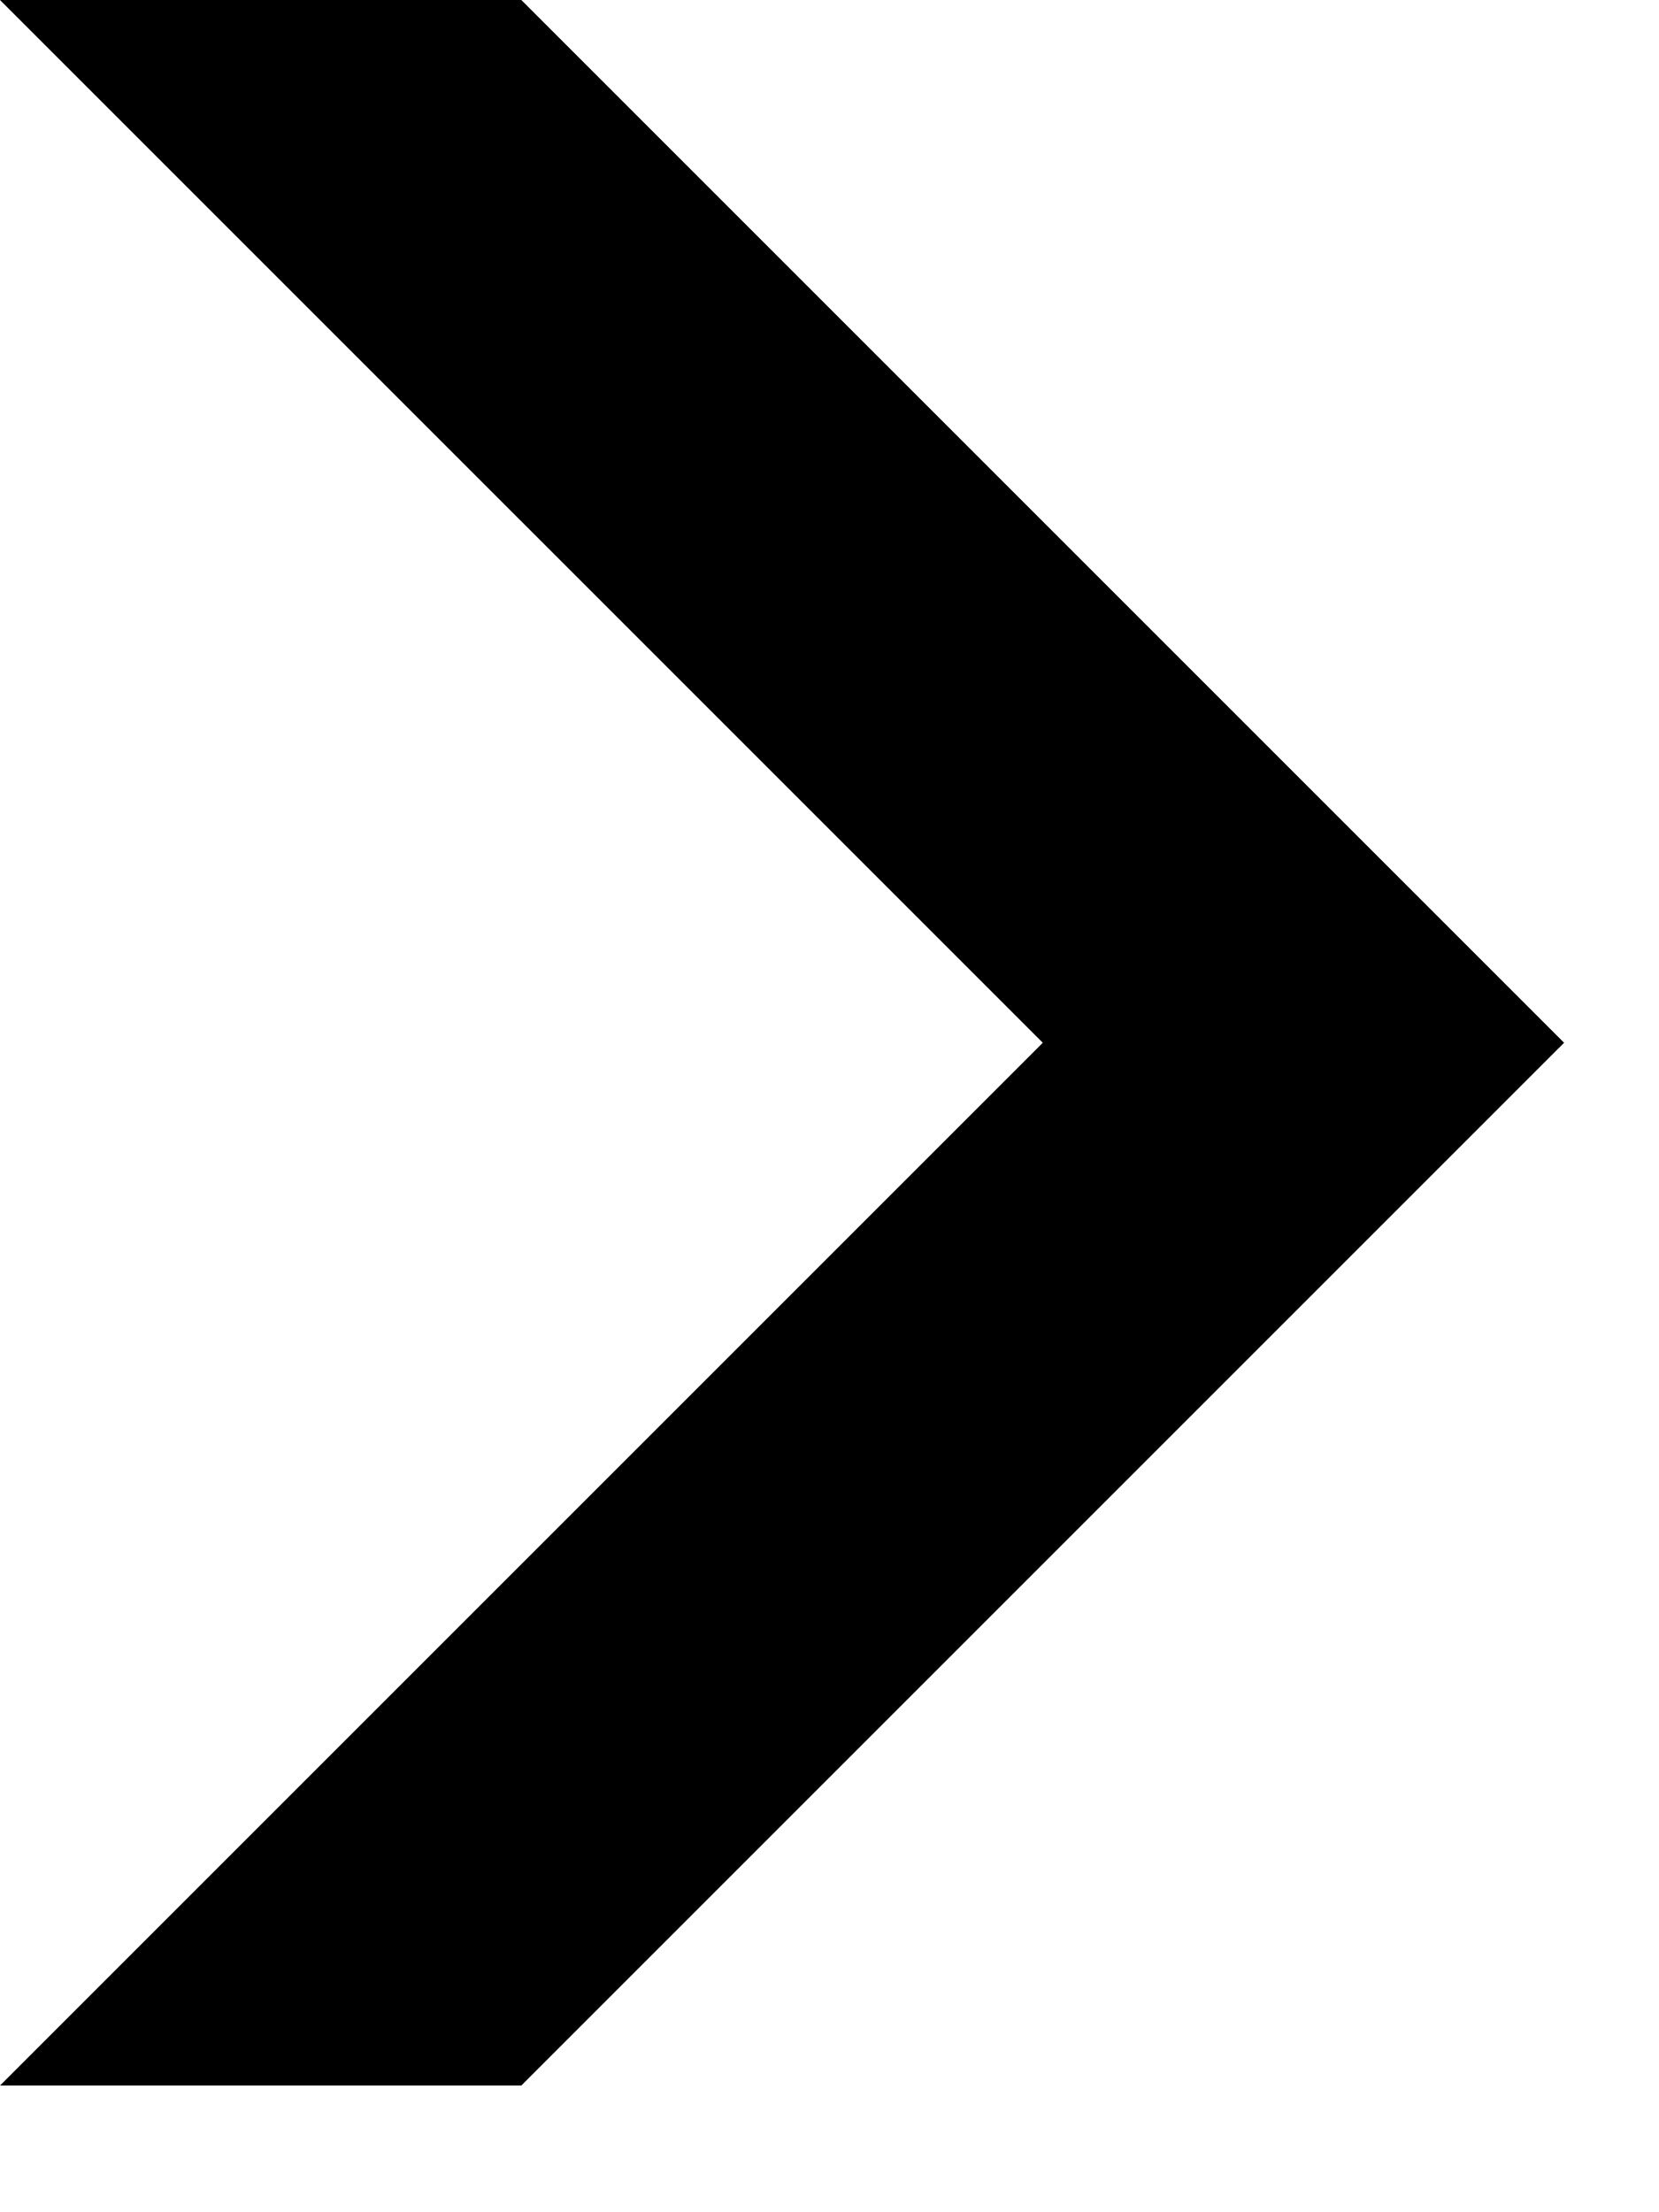
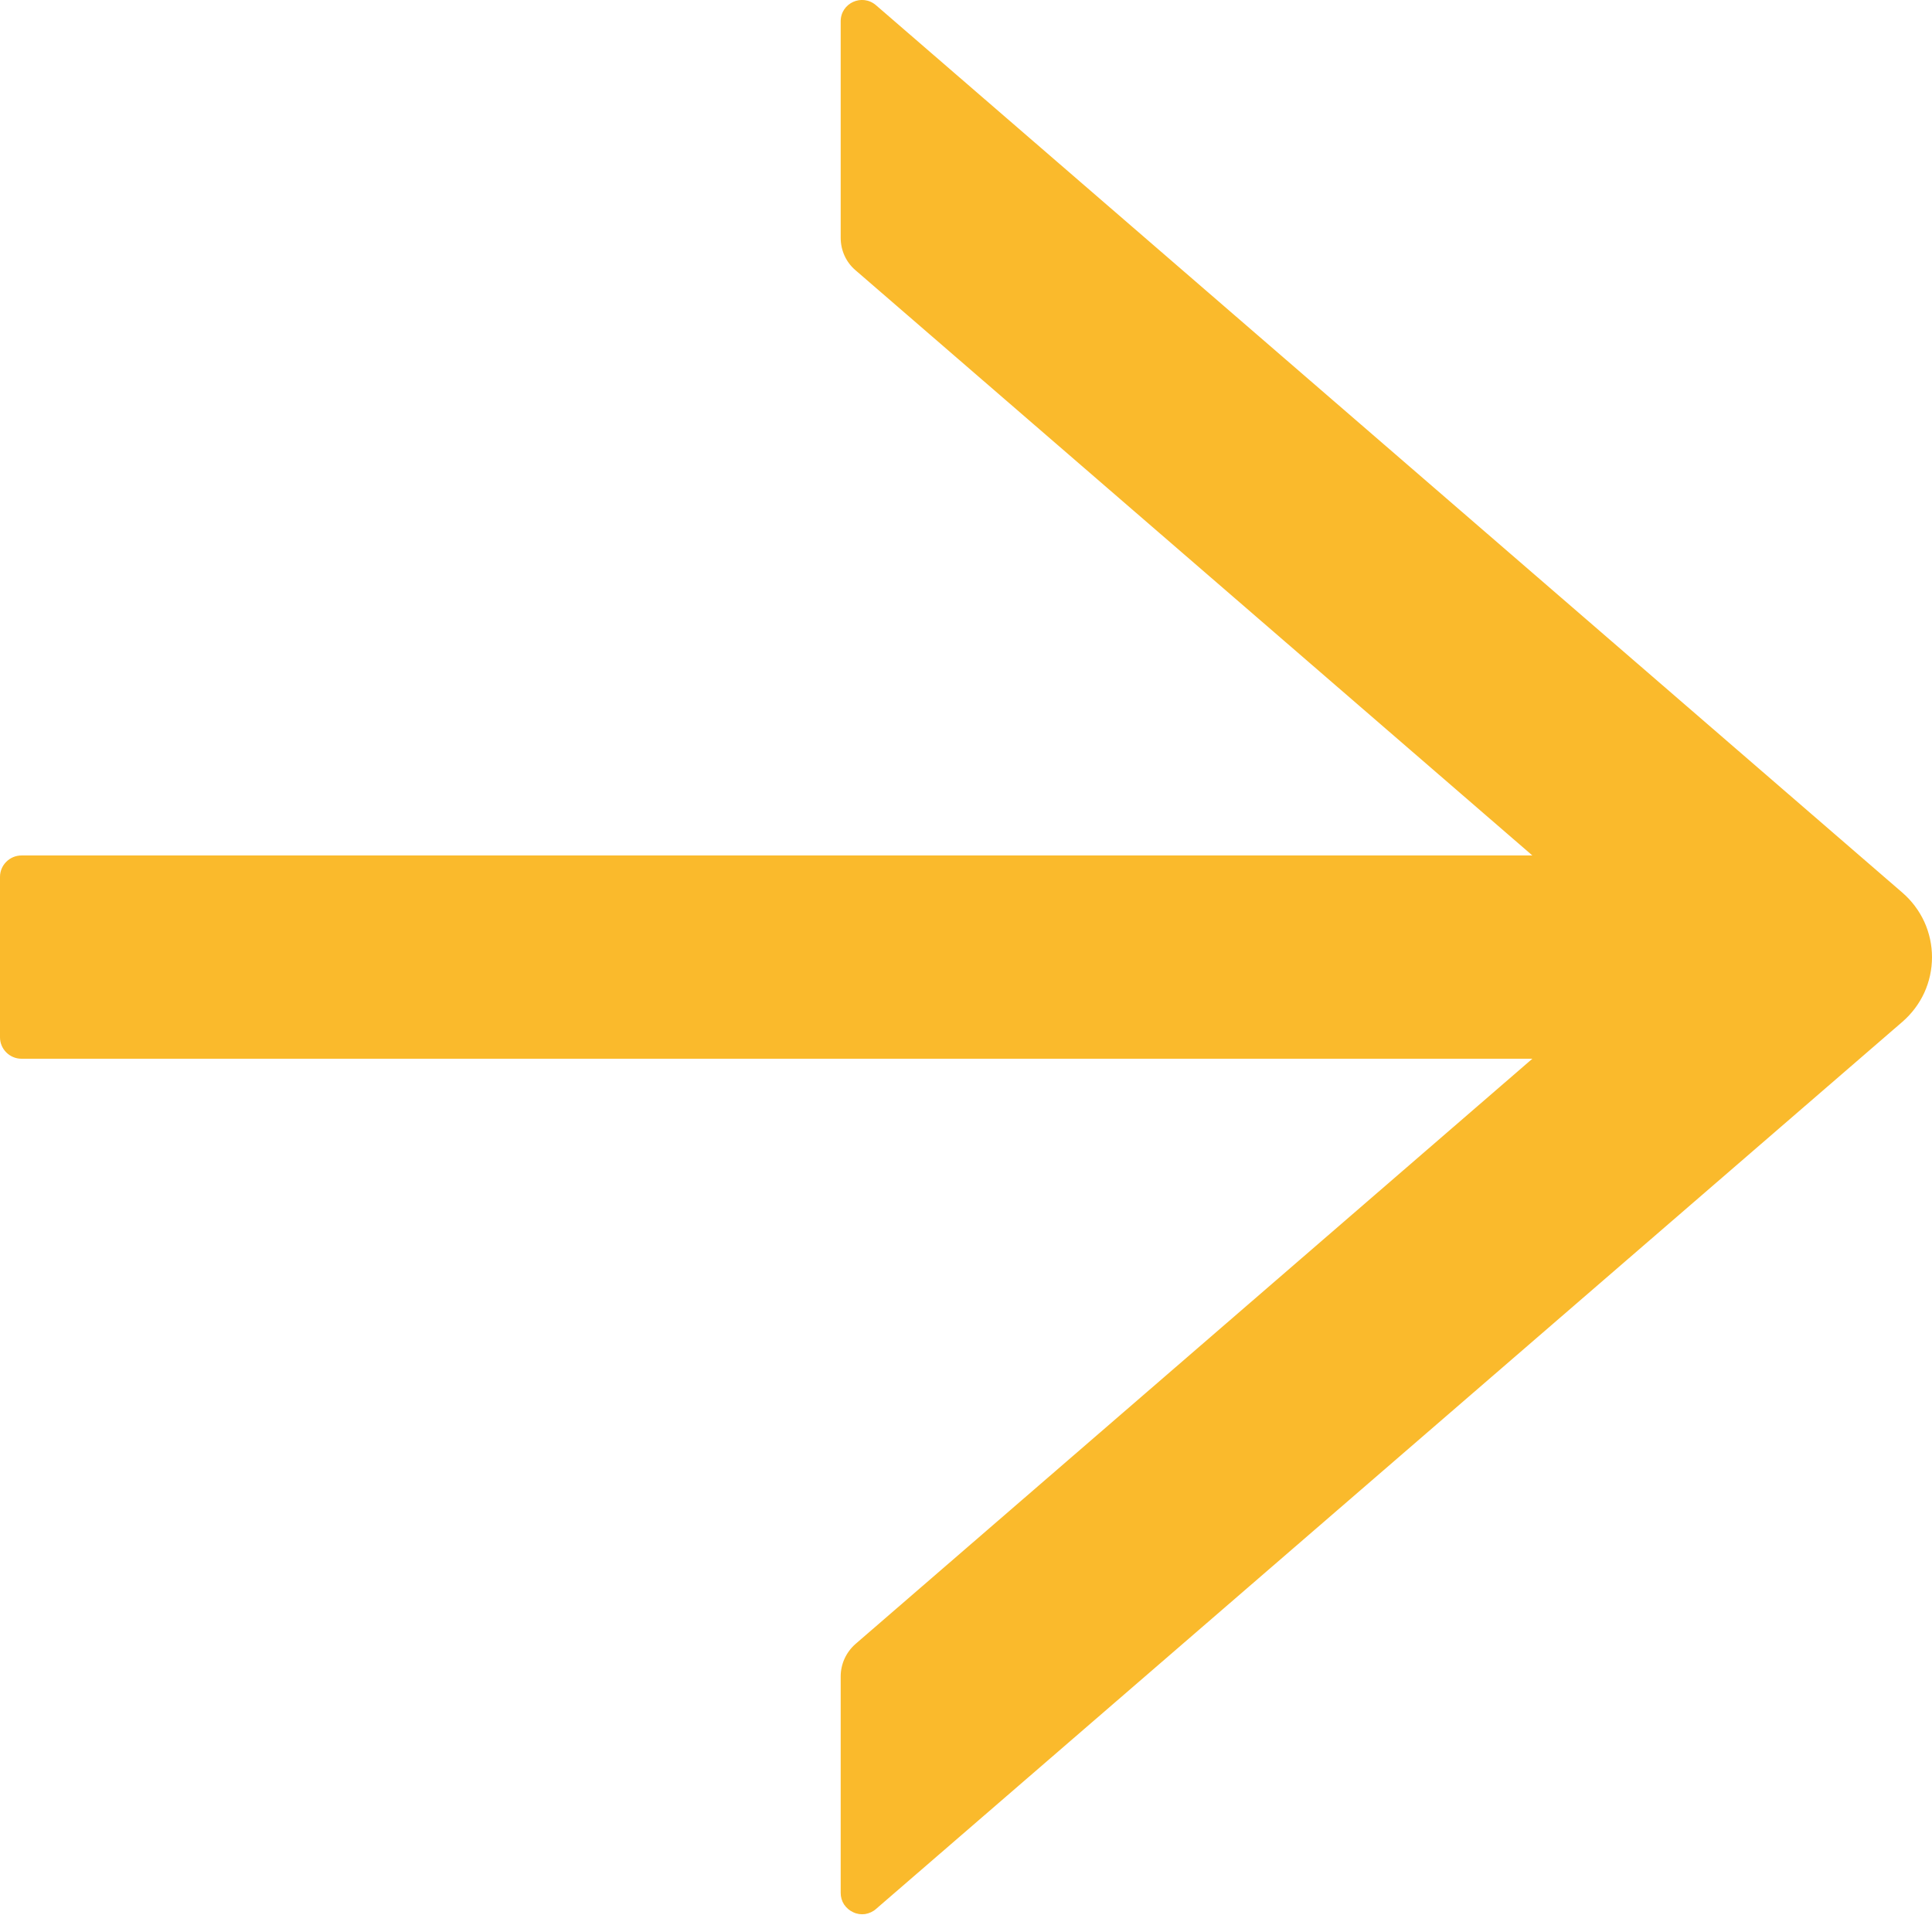
- <svg xmlns="http://www.w3.org/2000/svg" width="9" height="12" viewBox="0 0 9 12" fill="currentColor">
-   <path d="M1.07108e-07 1.23978e-05L5.657 5.657L0 11.314L2.828 11.314L8.485 5.657L2.828 1.23978e-05H1.07108e-07Z" />
+ <svg xmlns="http://www.w3.org/2000/svg" width="14" height="14" viewBox="0 0 14 14" fill="none">
+   <path d="M6.348 0.038L13.786 6.469C13.853 6.527 13.907 6.599 13.944 6.679C13.981 6.76 14 6.848 14 6.936C14 7.025 13.981 7.113 13.944 7.194C13.907 7.274 13.853 7.346 13.786 7.404L6.348 13.833C6.326 13.853 6.298 13.865 6.269 13.87C6.24 13.874 6.21 13.87 6.183 13.857C6.156 13.845 6.133 13.825 6.116 13.8C6.1 13.775 6.092 13.746 6.092 13.717L6.092 12.148C6.092 12.058 6.131 11.973 6.199 11.913L11.104 7.672L0.156 7.672C0.07 7.672 7.47581e-08 7.602 7.57747e-08 7.517L8.96378e-08 6.354C9.06545e-08 6.269 0.07 6.199 0.156 6.199L11.104 6.199L6.199 1.958C6.131 1.9 6.092 1.815 6.092 1.723L6.092 0.154C6.092 0.022 6.247 -0.049 6.348 0.038Z" fill="#FABA2C" />
</svg>
